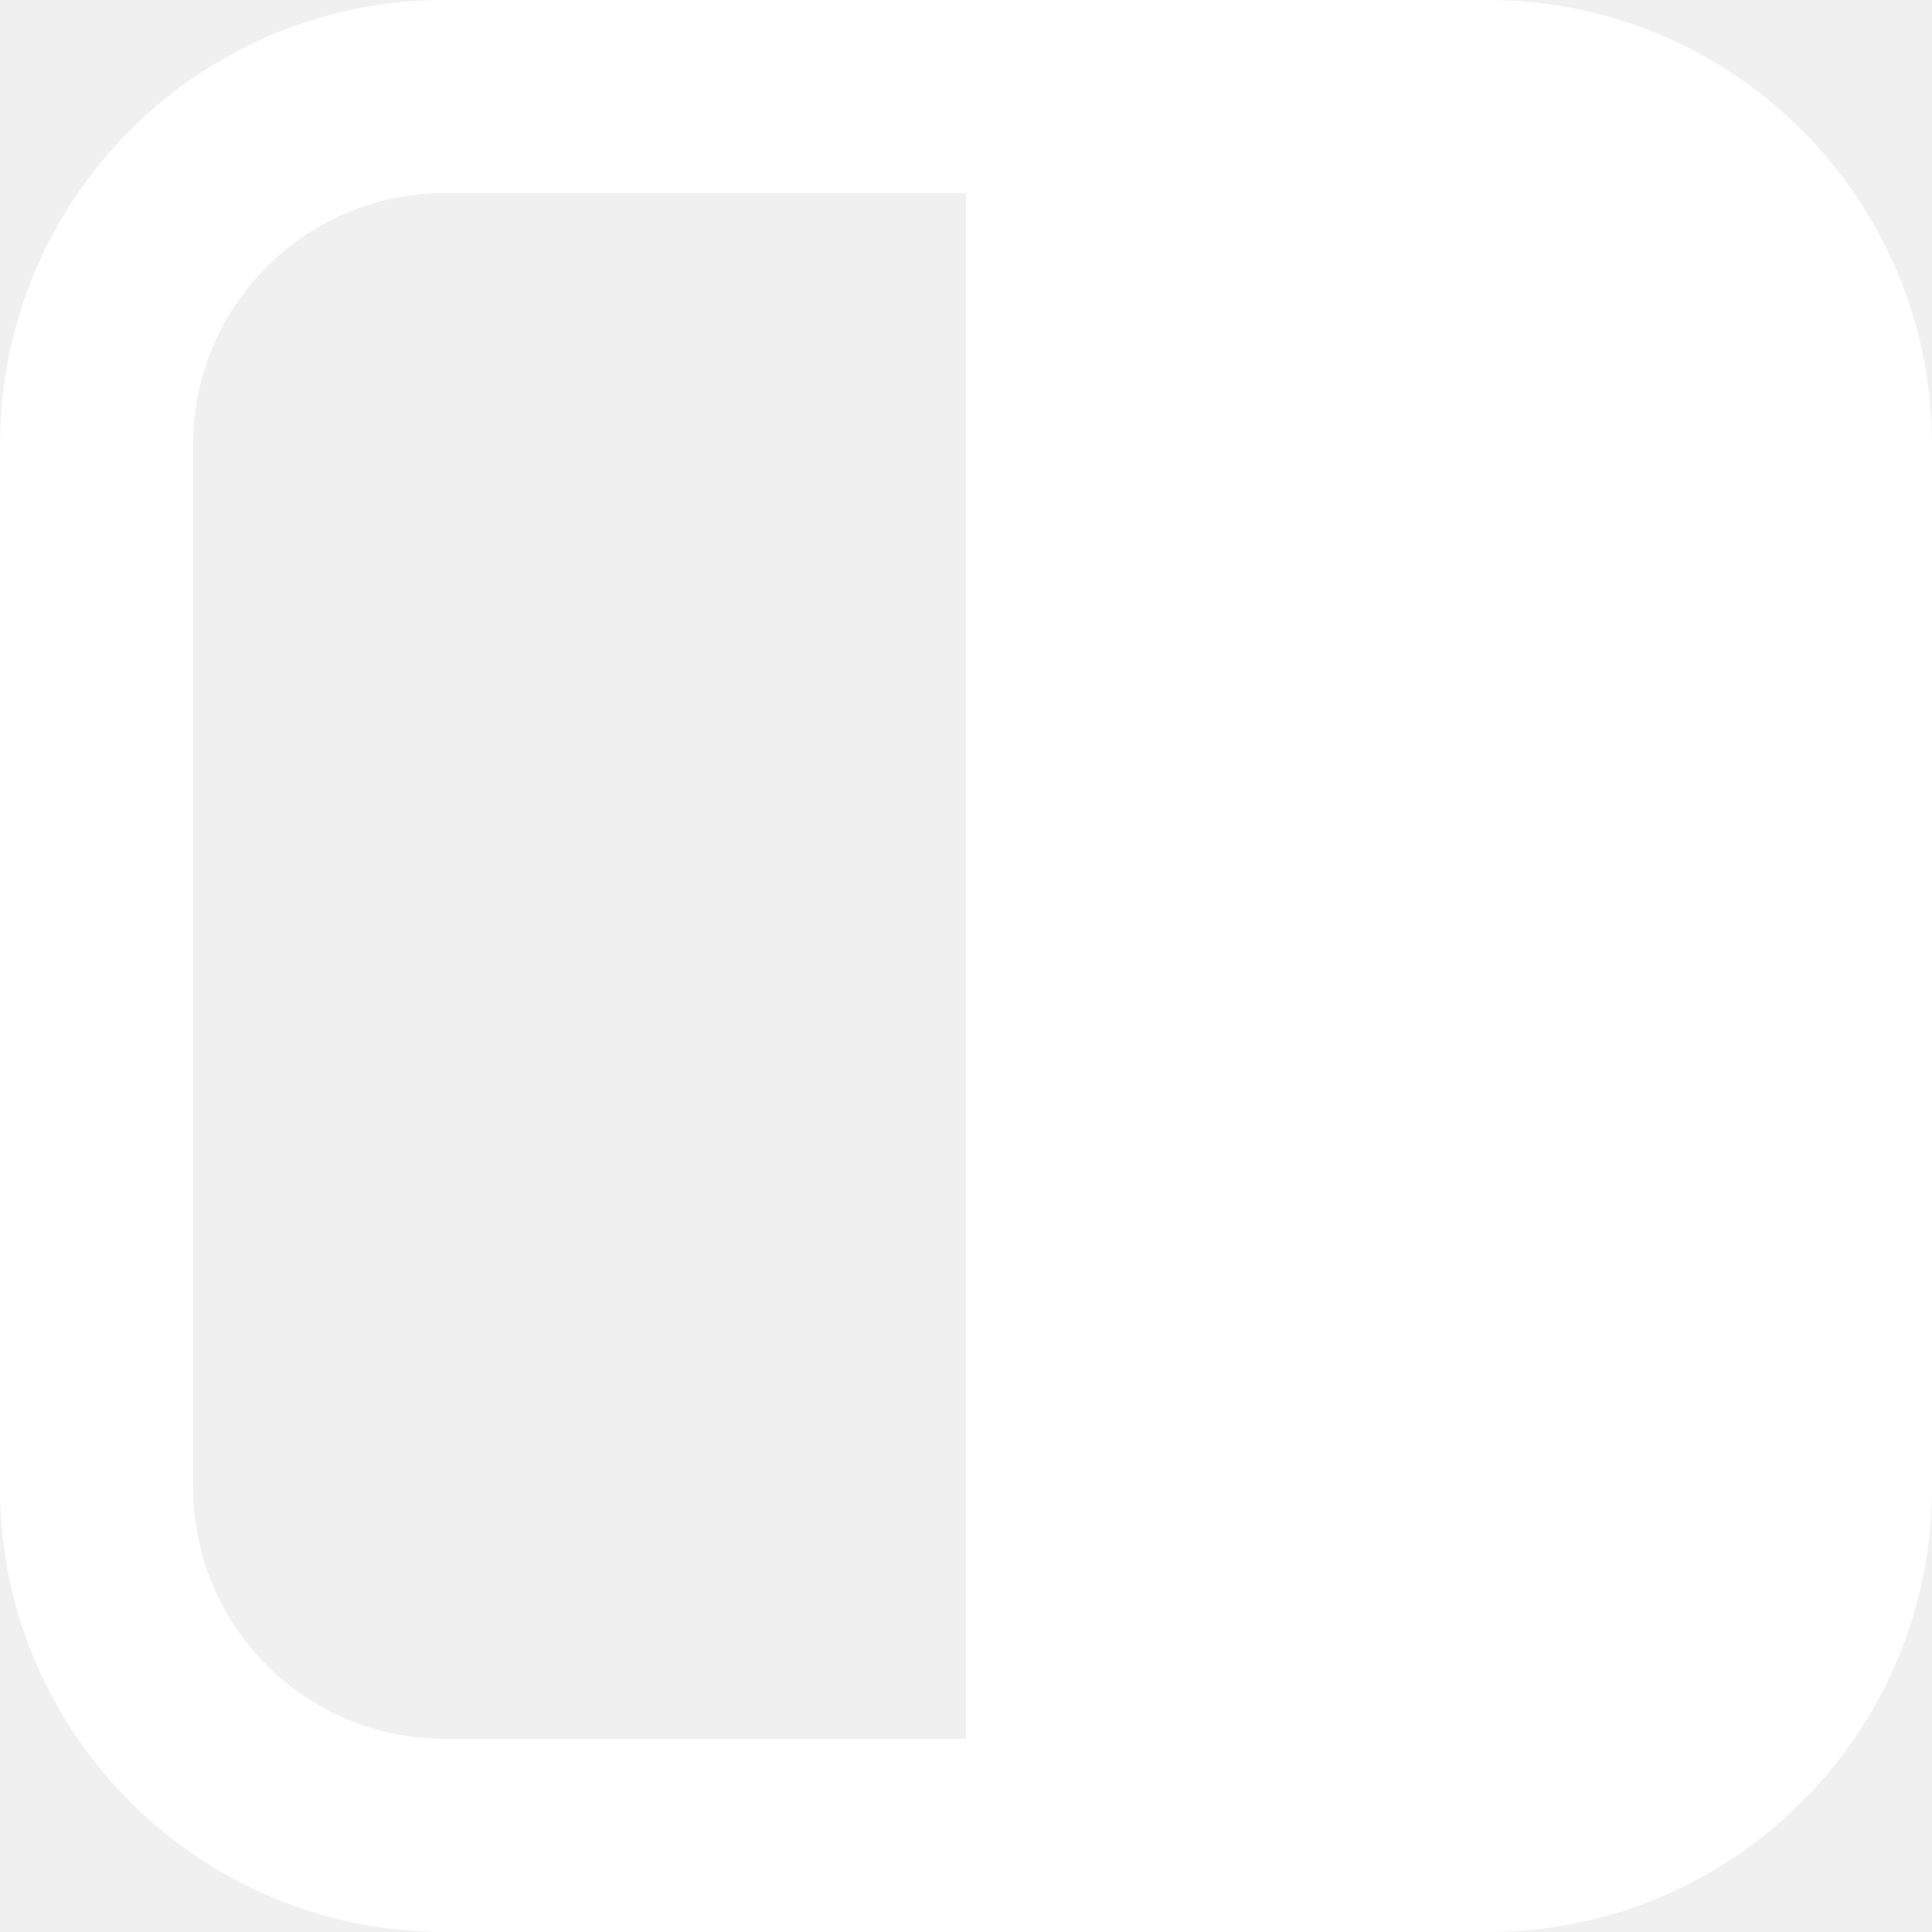
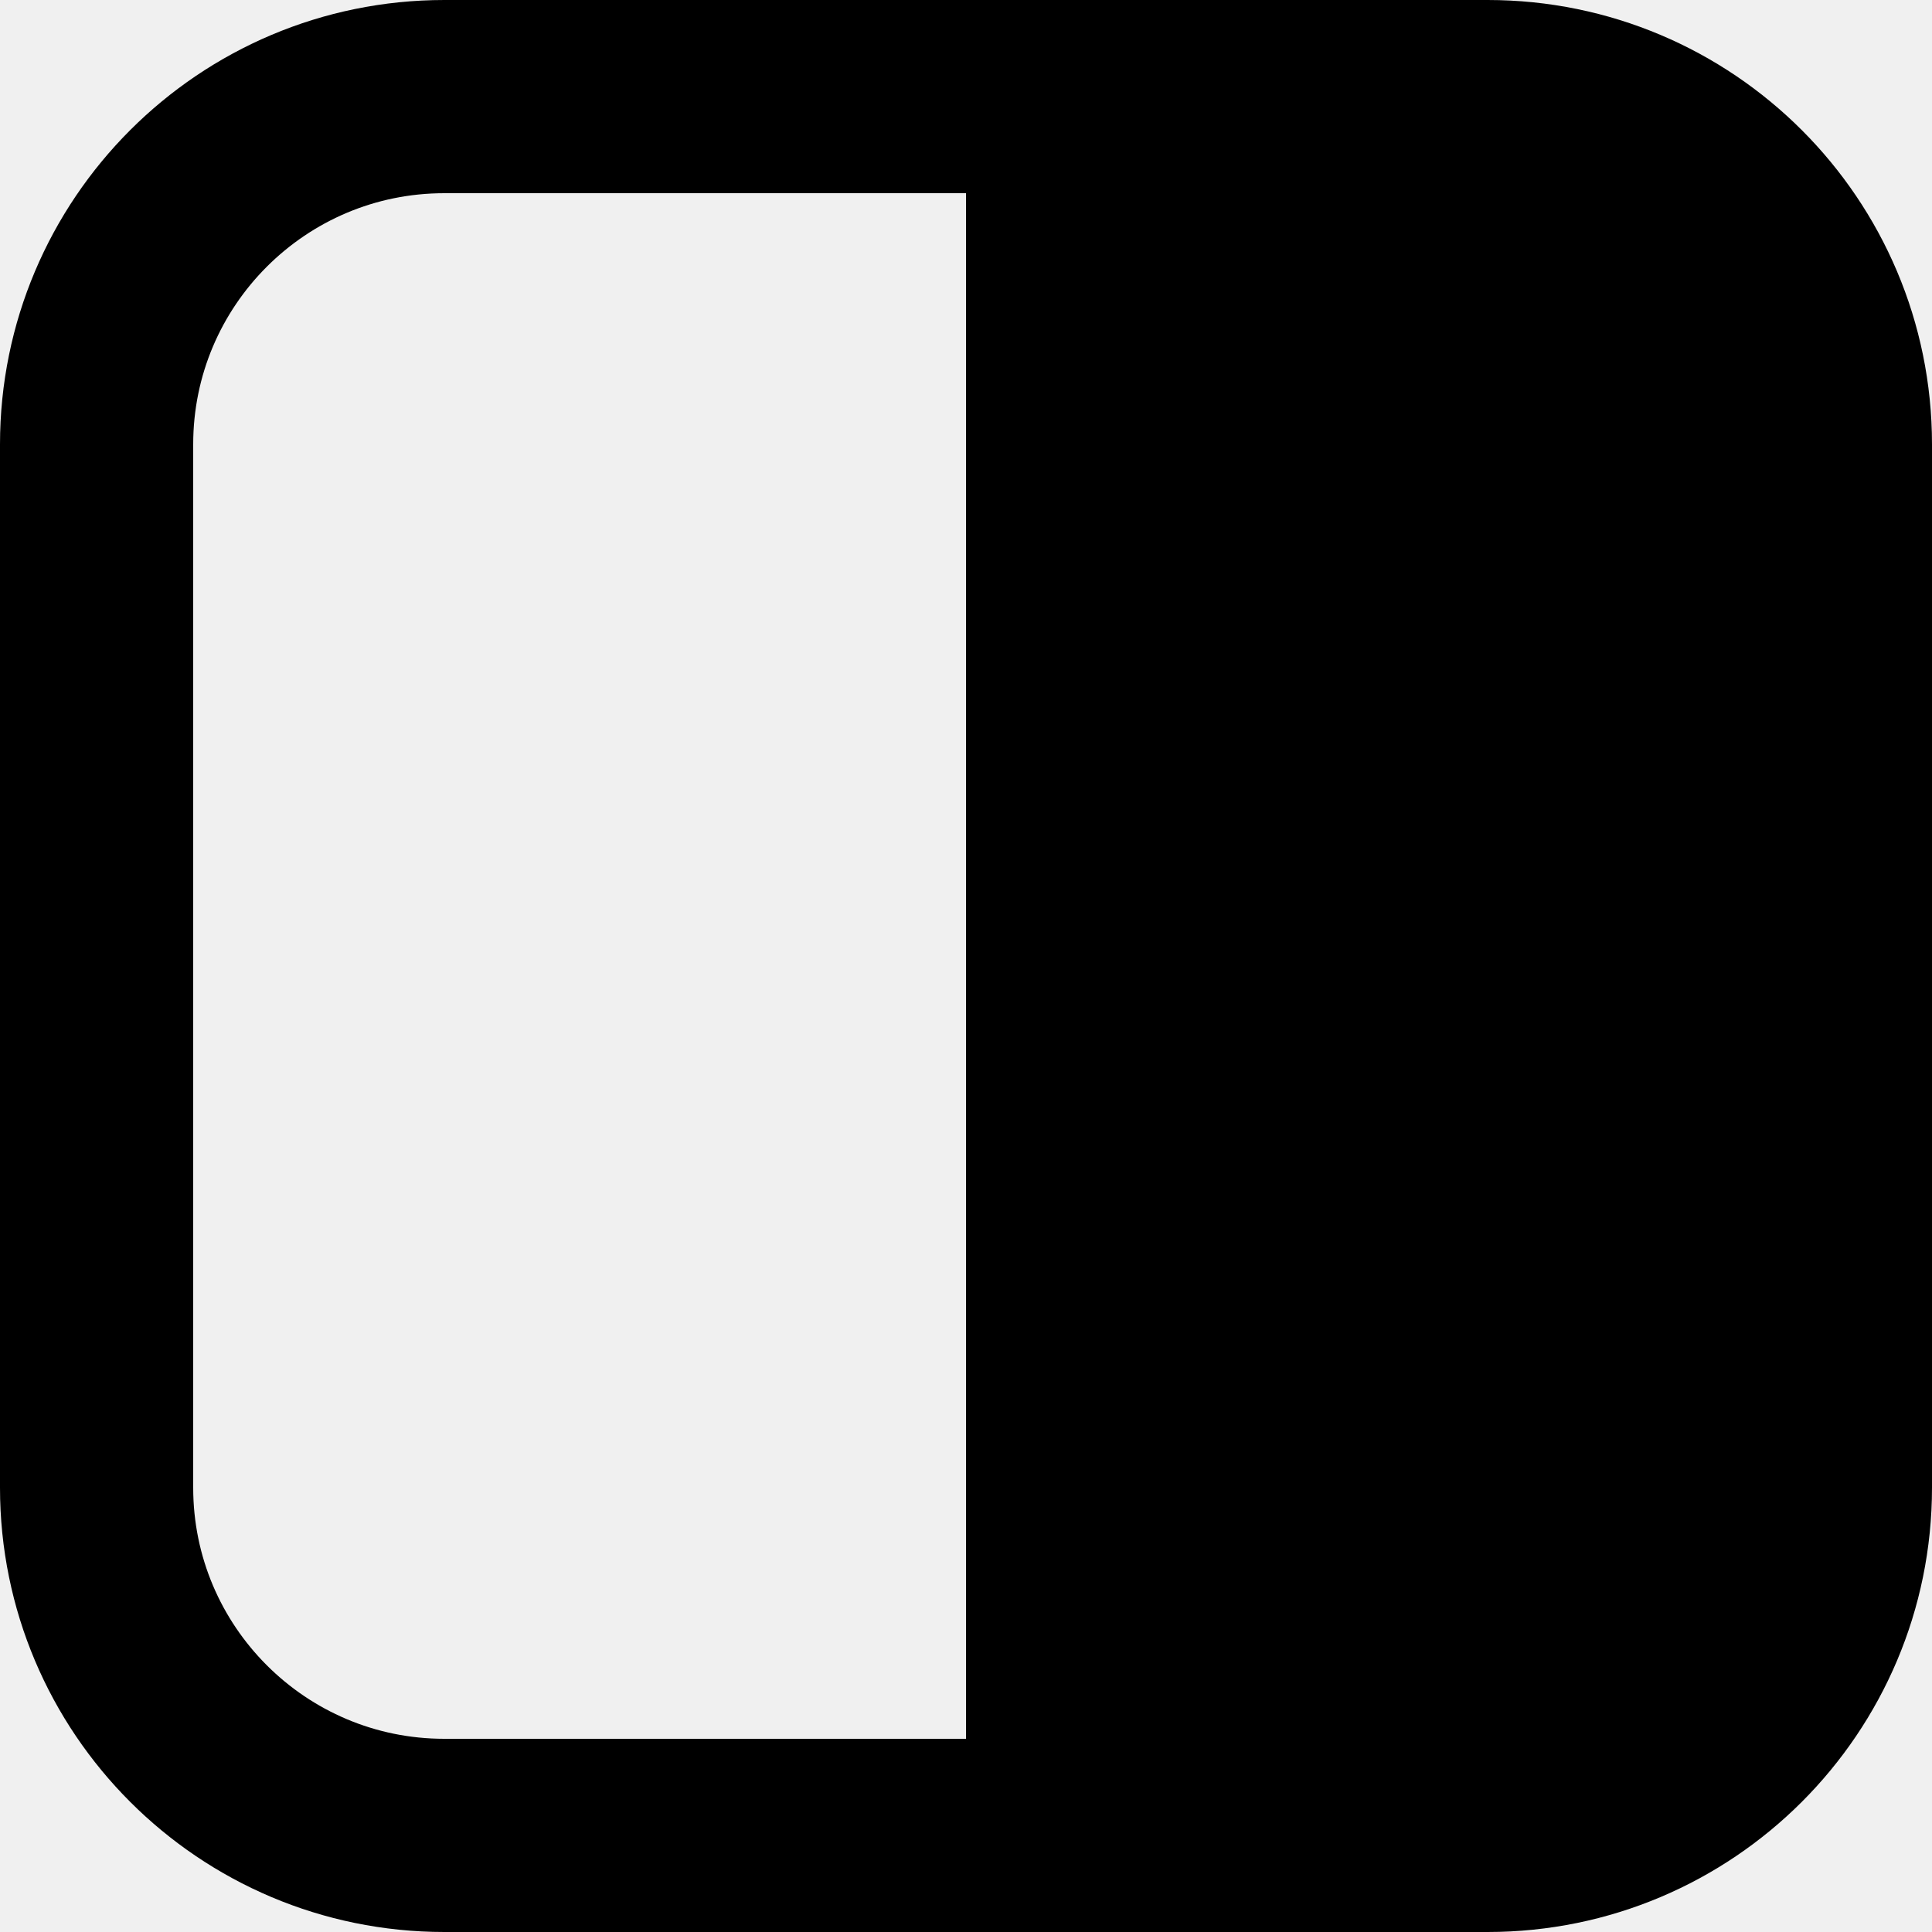
<svg xmlns="http://www.w3.org/2000/svg" width="100" height="100" viewBox="0 0 100 100" fill="none">
  <g clip-path="url(#clip0_17_10)">
-     <rect x="5" y="5" width="90" height="90" rx="18" stroke="white" stroke-width="10" />
-     <rect x="50" y="9" width="45" height="82" fill="white" />
+     <rect x="5" y="5" width="90" height="90" rx="18" stroke="currentColor" stroke-width="10" />
+     <rect x="50" y="9" width="45" height="82" fill="currentColor" />
  </g>
  <defs>
    <clipPath id="clip0_17_10">
-       <rect width="100" height="100" fill="white" />
+       <rect width="100" height="100" fill="currentColor" />
    </clipPath>
  </defs>
</svg>
